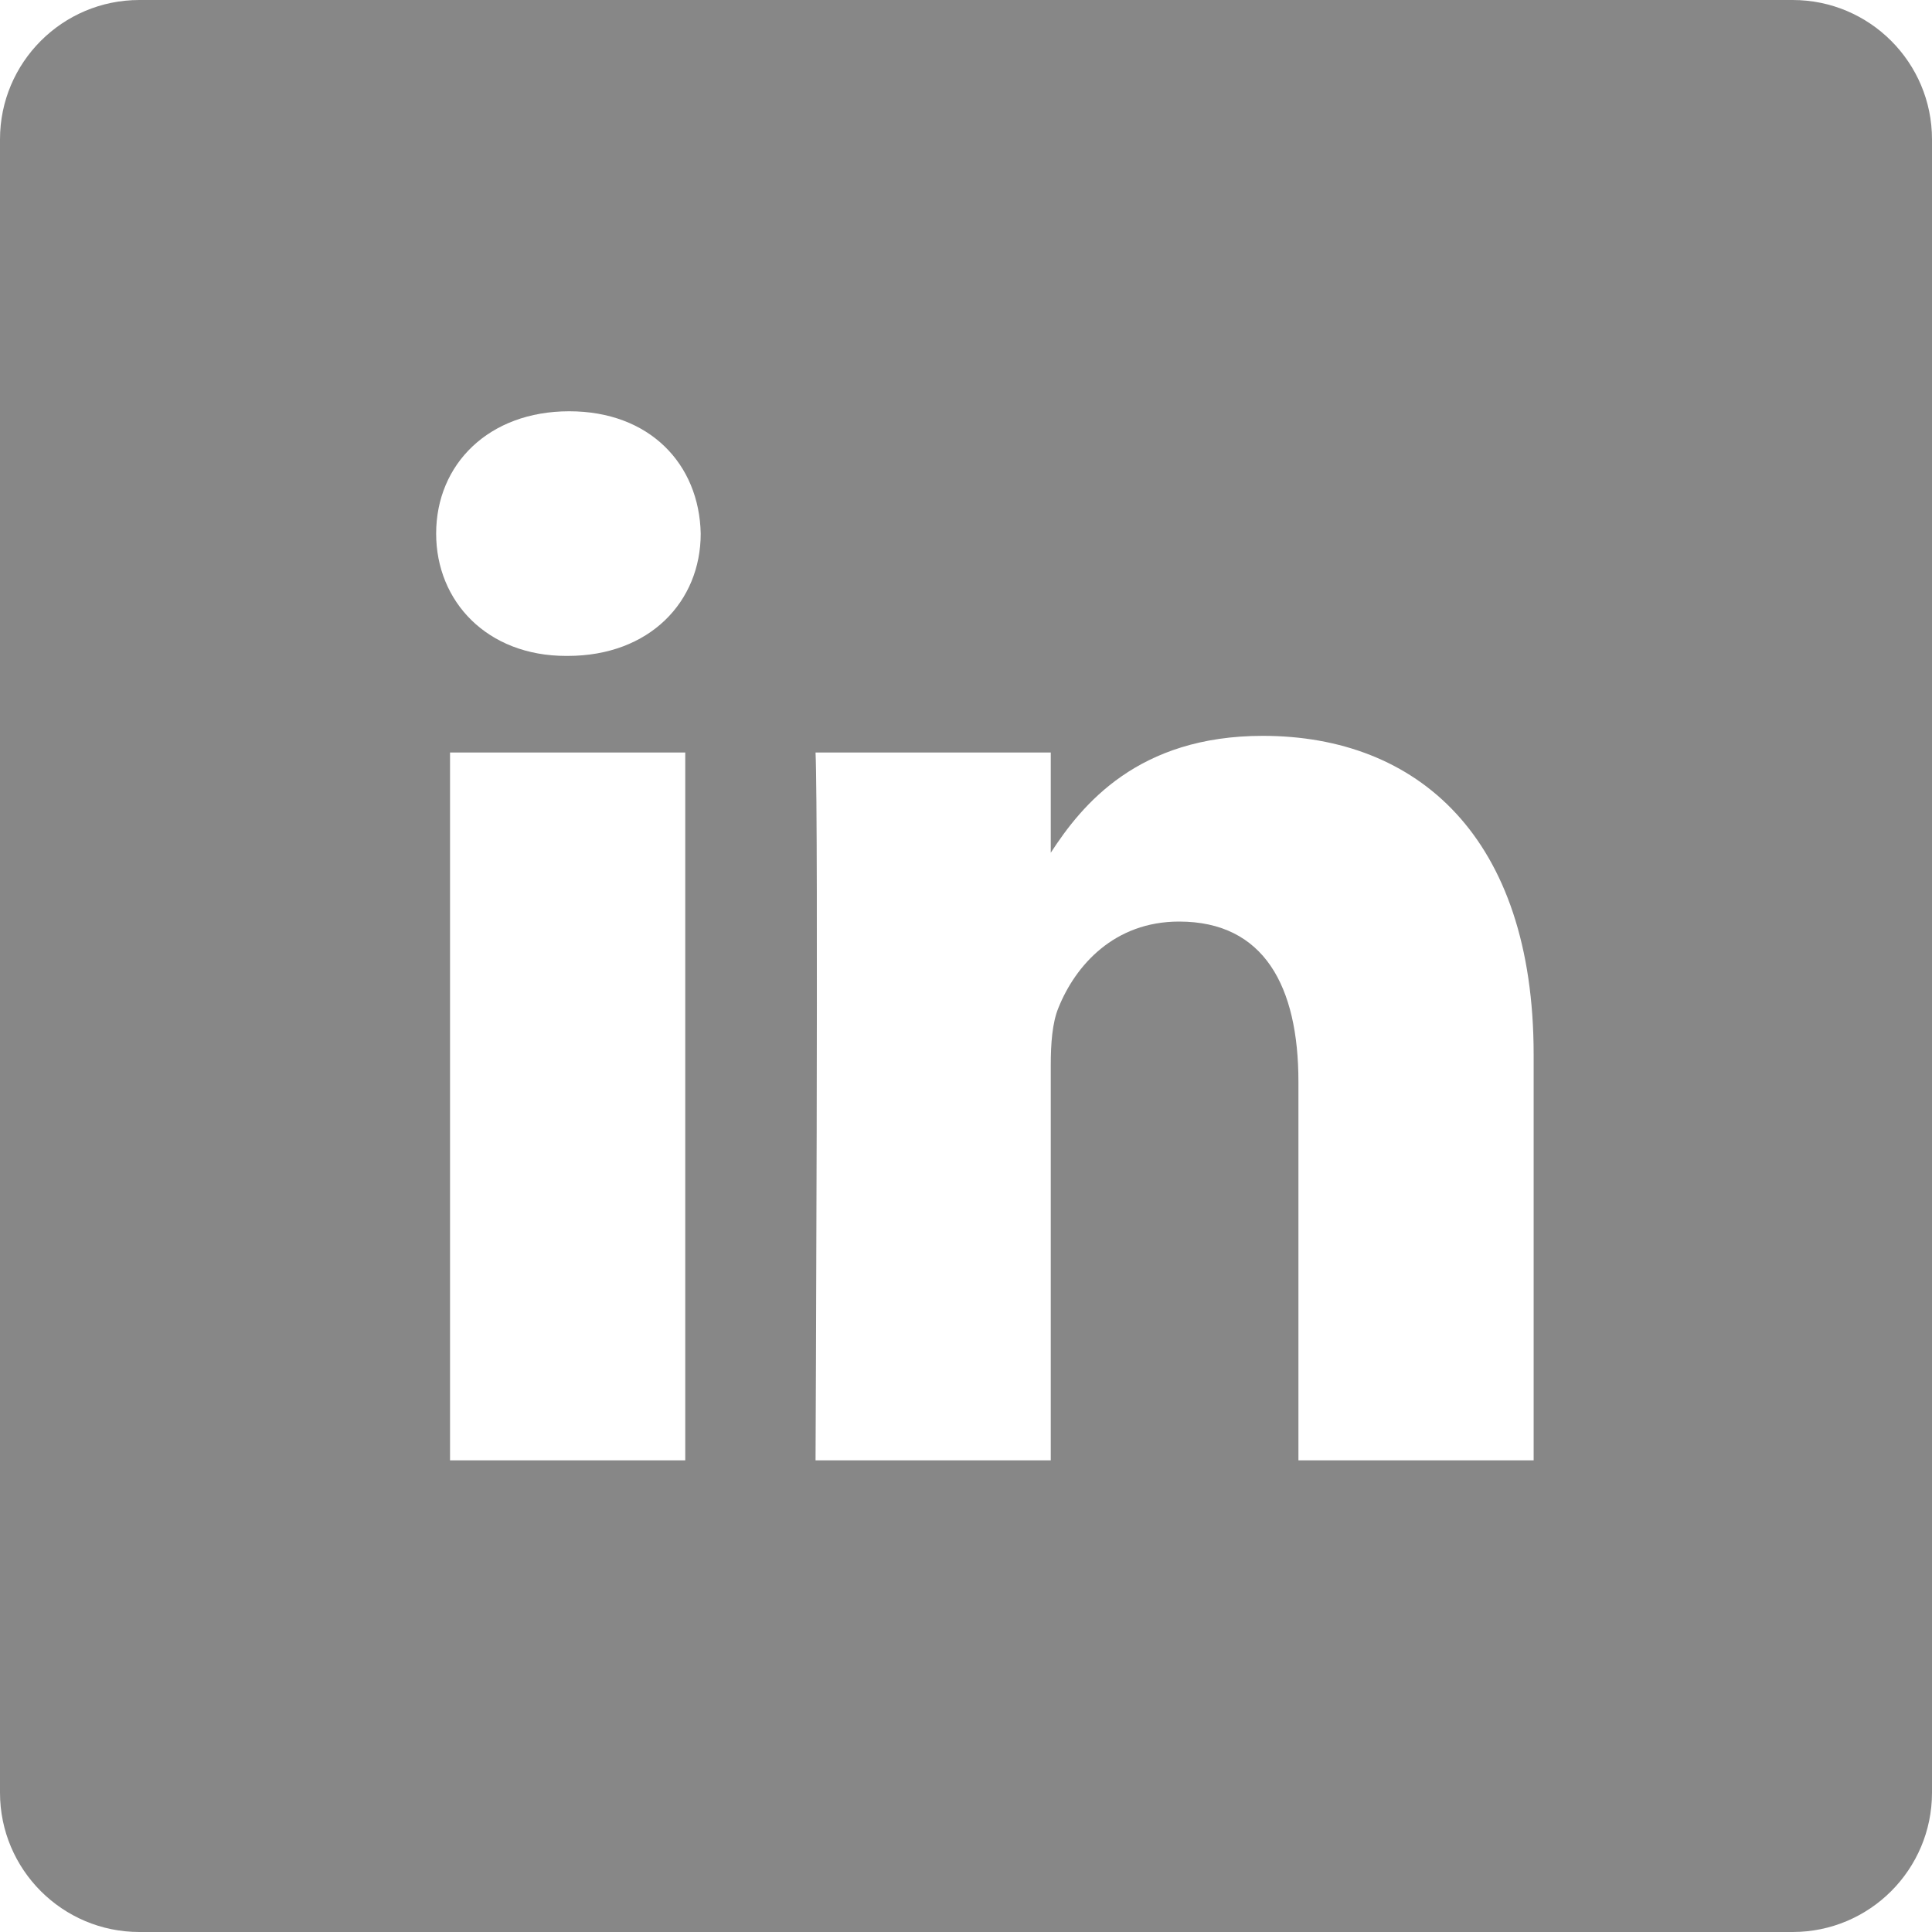
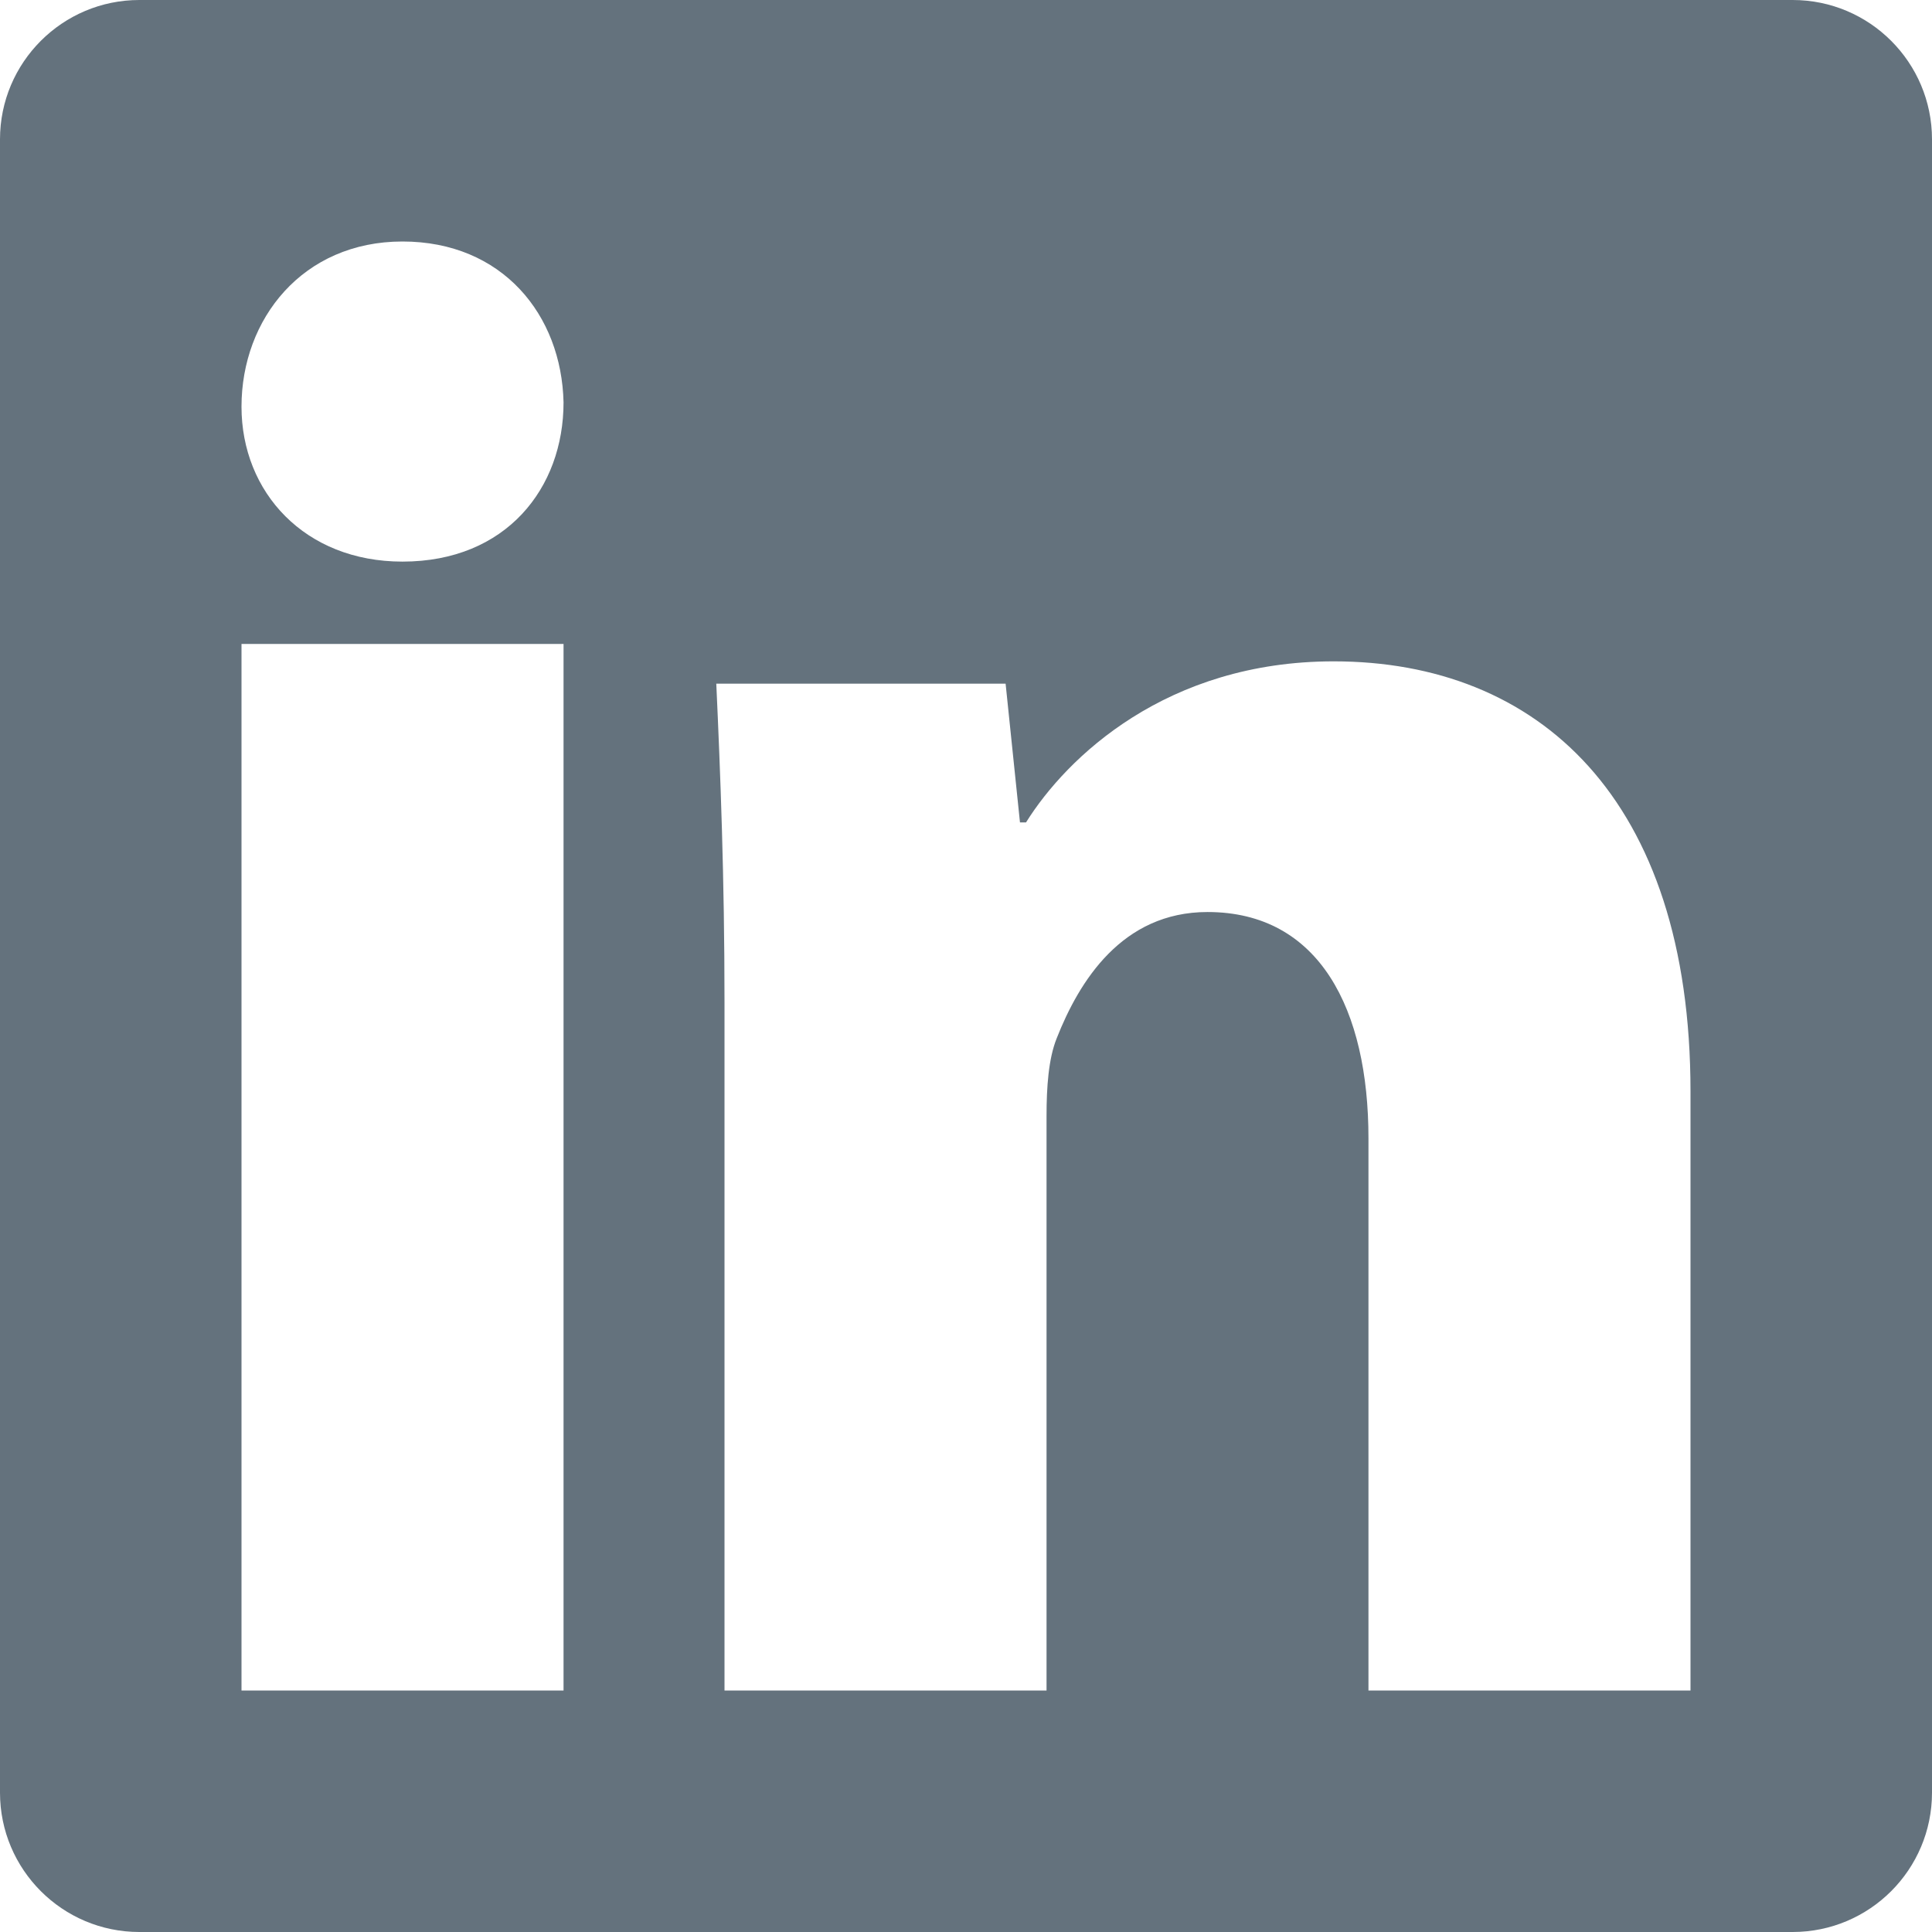
<svg xmlns="http://www.w3.org/2000/svg" width="16" height="16" viewBox="0 0 16 16" fill="none">
-   <path d="M14.846 0H1.154C0.517 0 0 0.517 0 1.154V14.846C0 15.483 0.517 16 1.154 16H14.846C15.483 16 16 15.483 16 14.846V1.154C16 0.517 15.483 0 14.846 0V0ZM5.675 12.094H3.727V6.232H5.675V12.094ZM4.701 5.432H4.688C4.035 5.432 3.612 4.982 3.612 4.419C3.612 3.844 4.048 3.406 4.714 3.406C5.381 3.406 5.791 3.844 5.803 4.419C5.803 4.982 5.381 5.432 4.701 5.432ZM12.701 12.094H10.753V8.958C10.753 8.17 10.47 7.632 9.765 7.632C9.227 7.632 8.907 7.995 8.766 8.345C8.714 8.47 8.702 8.645 8.702 8.82V12.094H6.754C6.754 12.094 6.779 6.782 6.754 6.232H8.702V7.062C8.961 6.663 9.424 6.094 10.458 6.094C11.739 6.094 12.701 6.932 12.701 8.733V12.094Z" fill="#878787" />
+   <path fill-rule="evenodd" clip-rule="evenodd" d="M14.846 0H1.154C0.517 0 0 0.517 0 1.154V14.846C0 15.483 0.517 16 1.154 16H14.846C15.483 16 16 15.483 16 14.846V1.154C16 0.517 15.483 0 14.846 0ZM2 5.333V14H4.667V5.333H2ZM4.667 3.333C4.667 4.041 4.193 4.651 3.333 4.651C2.523 4.651 2 4.076 2 3.368C2 2.641 2.507 2 3.333 2C4.16 2 4.651 2.607 4.667 3.333ZM5.932 5.662C5.966 6.405 6 7.266 6 8.296V14H8.667V9.241C8.667 9.004 8.683 8.768 8.751 8.599C8.937 8.126 9.292 7.553 10 7.553C10.929 7.553 11.333 8.363 11.333 9.426V14H14V9.039C14 6.607 12.733 5.477 11.045 5.477C9.661 5.477 8.835 6.27 8.497 6.811H8.447L8.328 5.662H5.932Z" fill="#64727D" />
</svg>
